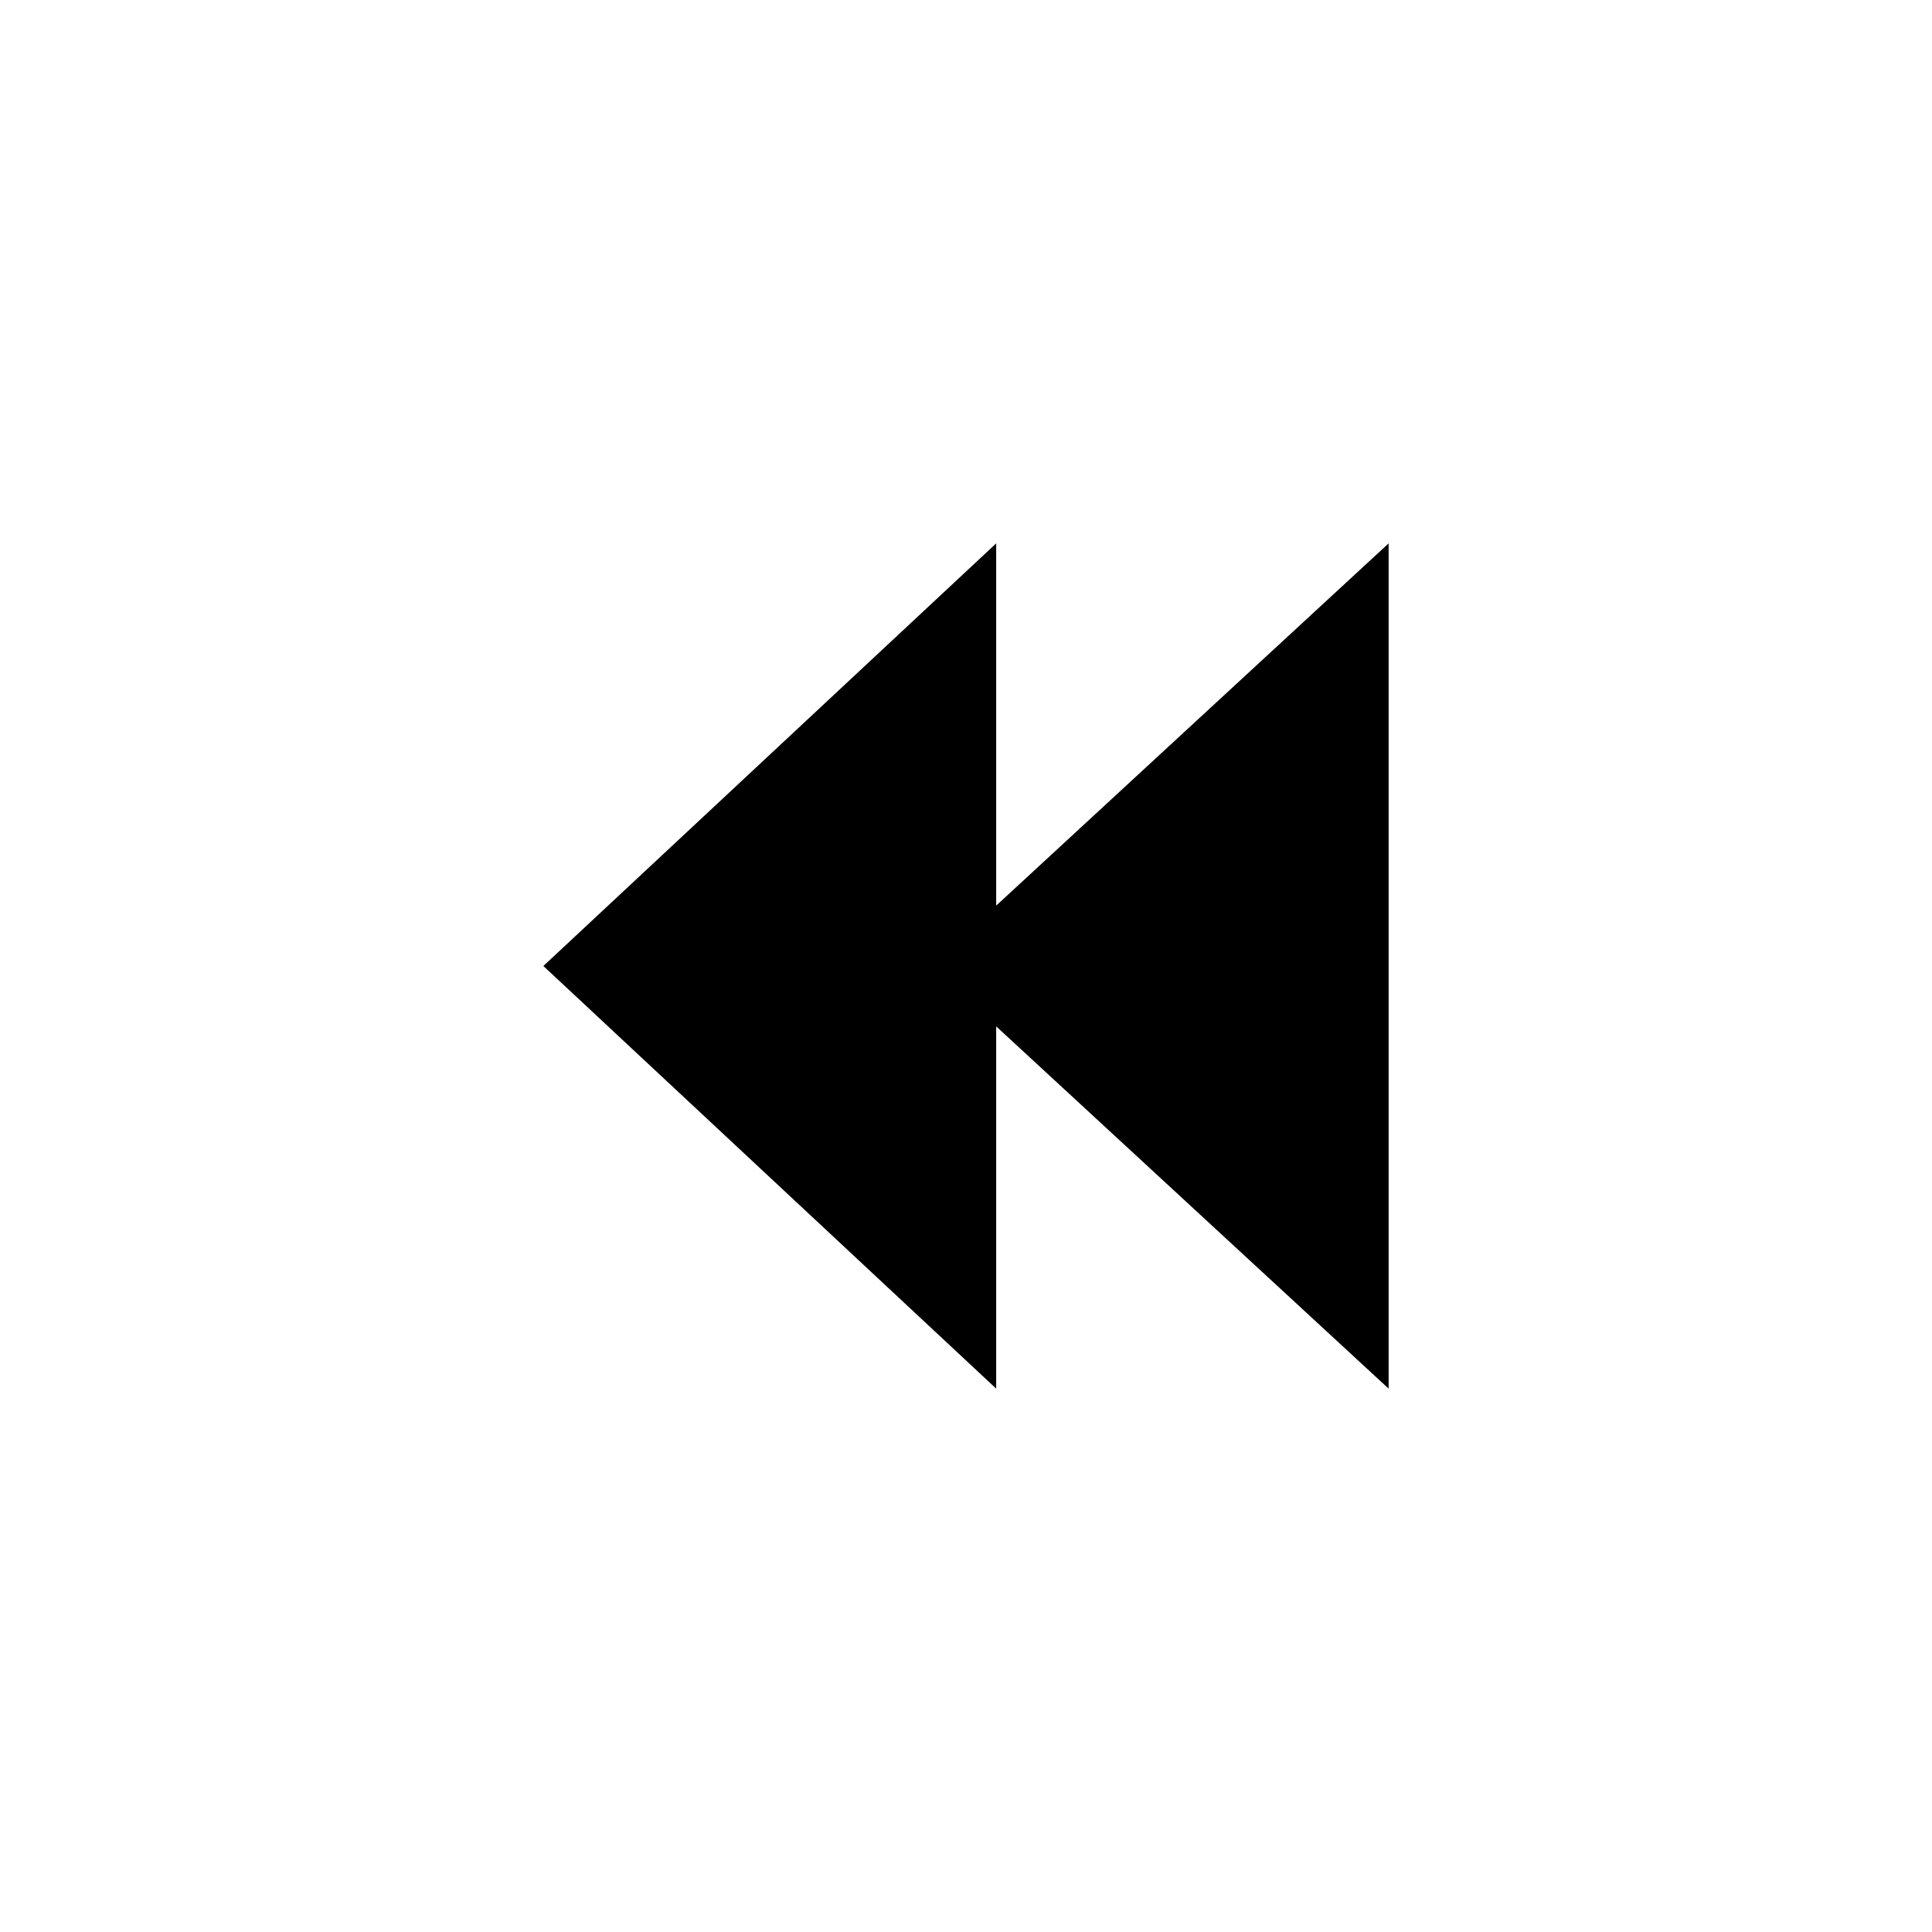
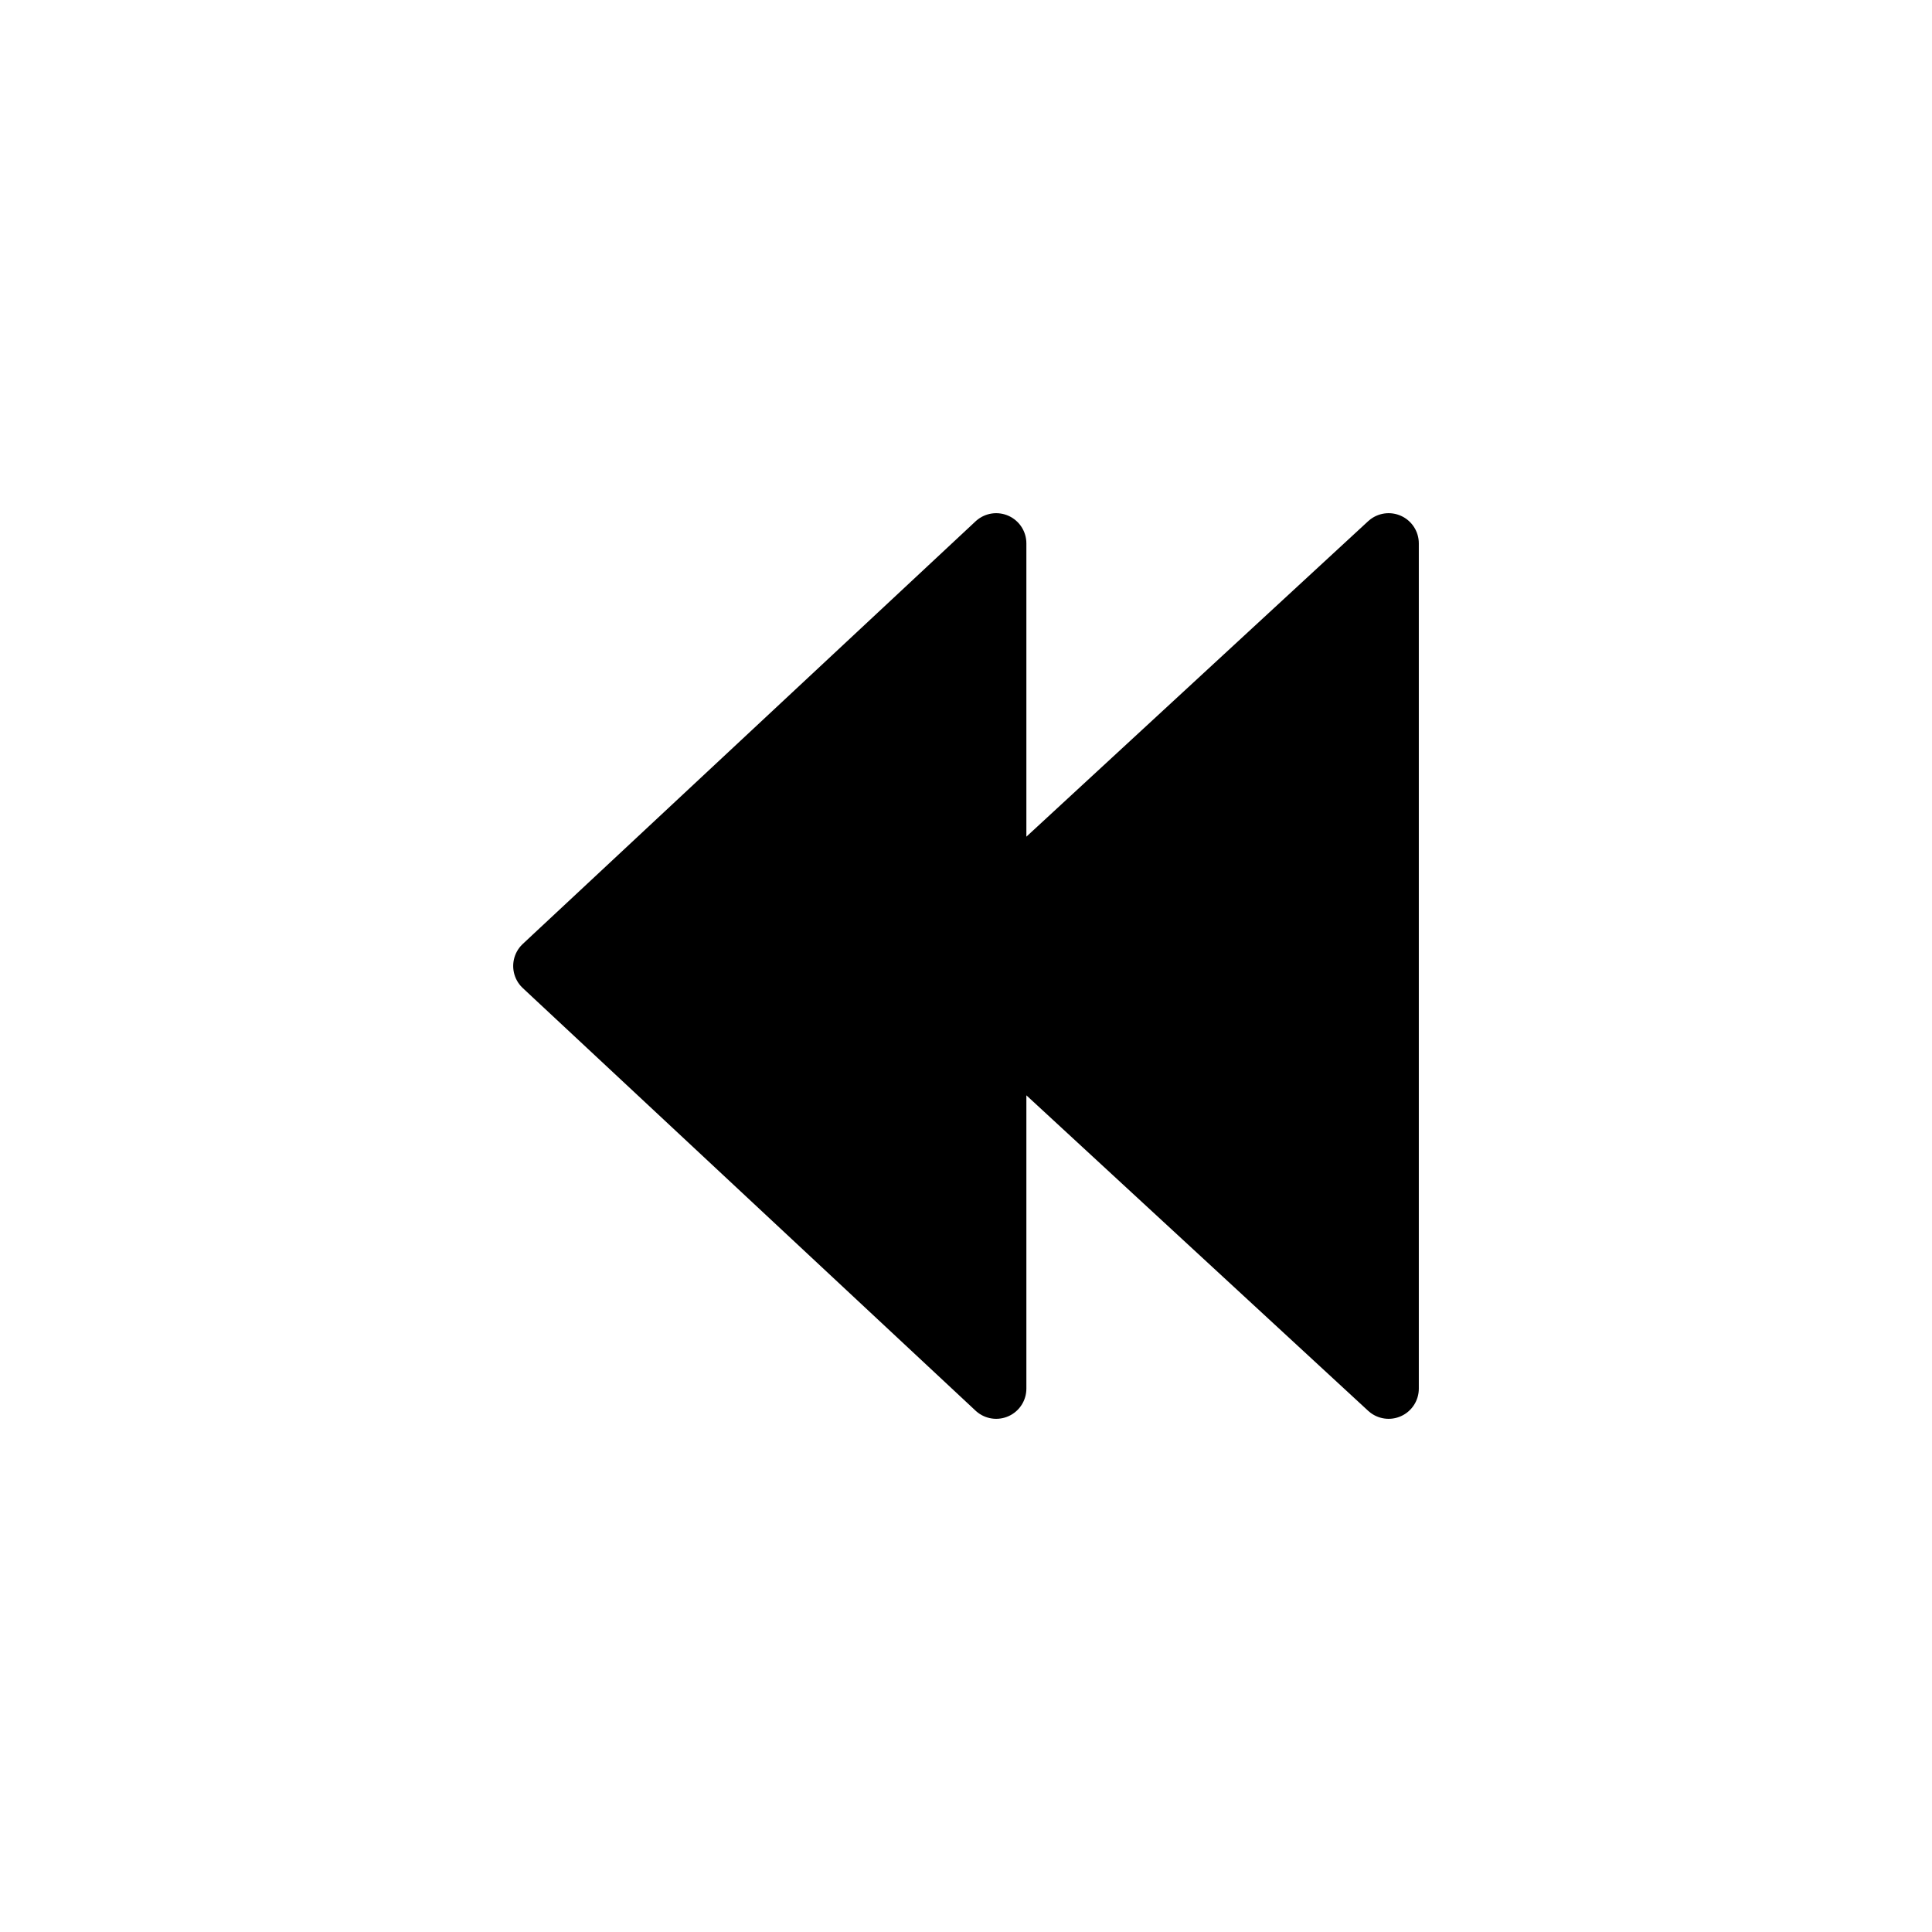
<svg xmlns="http://www.w3.org/2000/svg" version="1.0" width="64" height="64" id="svg2383">
  <defs id="defs5" />
-   <path d="M 46,18 L 46,46 L 33,34 L 33,46 L 18,32 L 33,18 L 33,30 L 46,18 z" id="path3155" style="fill:#000000;stroke:none" />
+   <path d="M 46,18 L 46,46 L 33,34 L 33,46 L 18,32 L 33,18 L 33,30 L 46,18 z" id="path3155" style="fill:#000000;stroke:#000000;stroke-width:2;stroke-linecap:round;stroke-linejoin:round" />
</svg>
